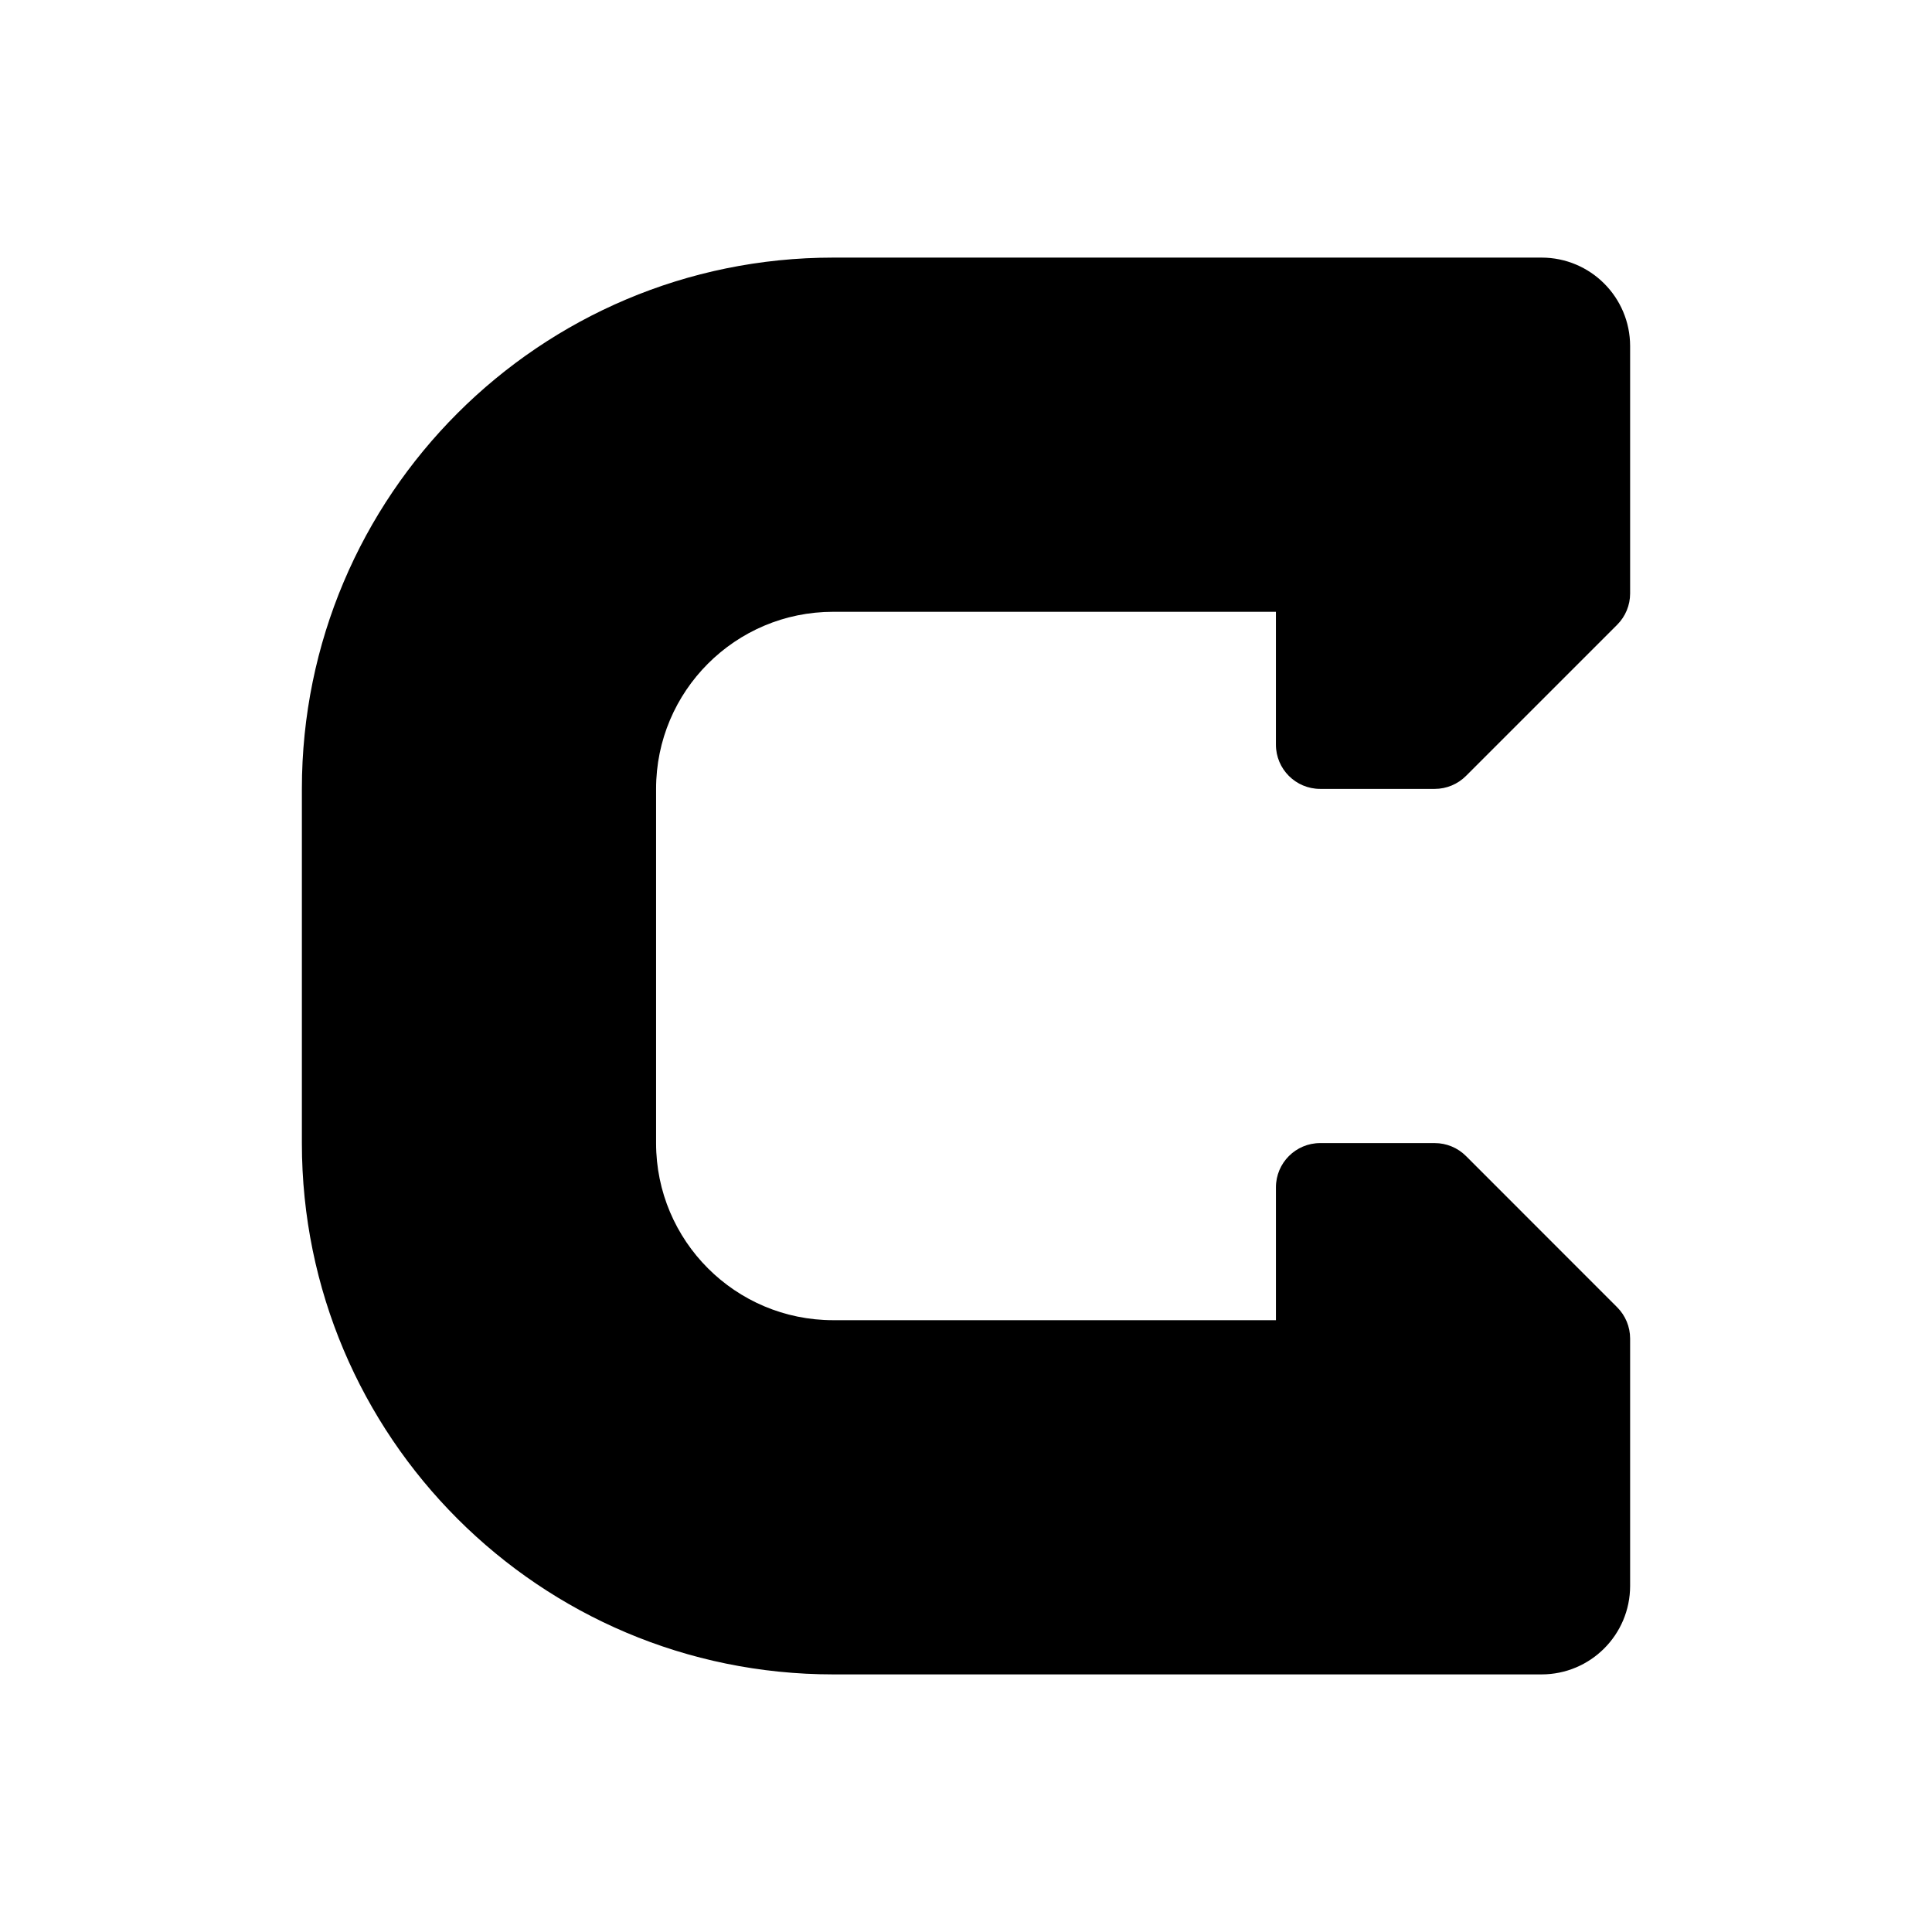
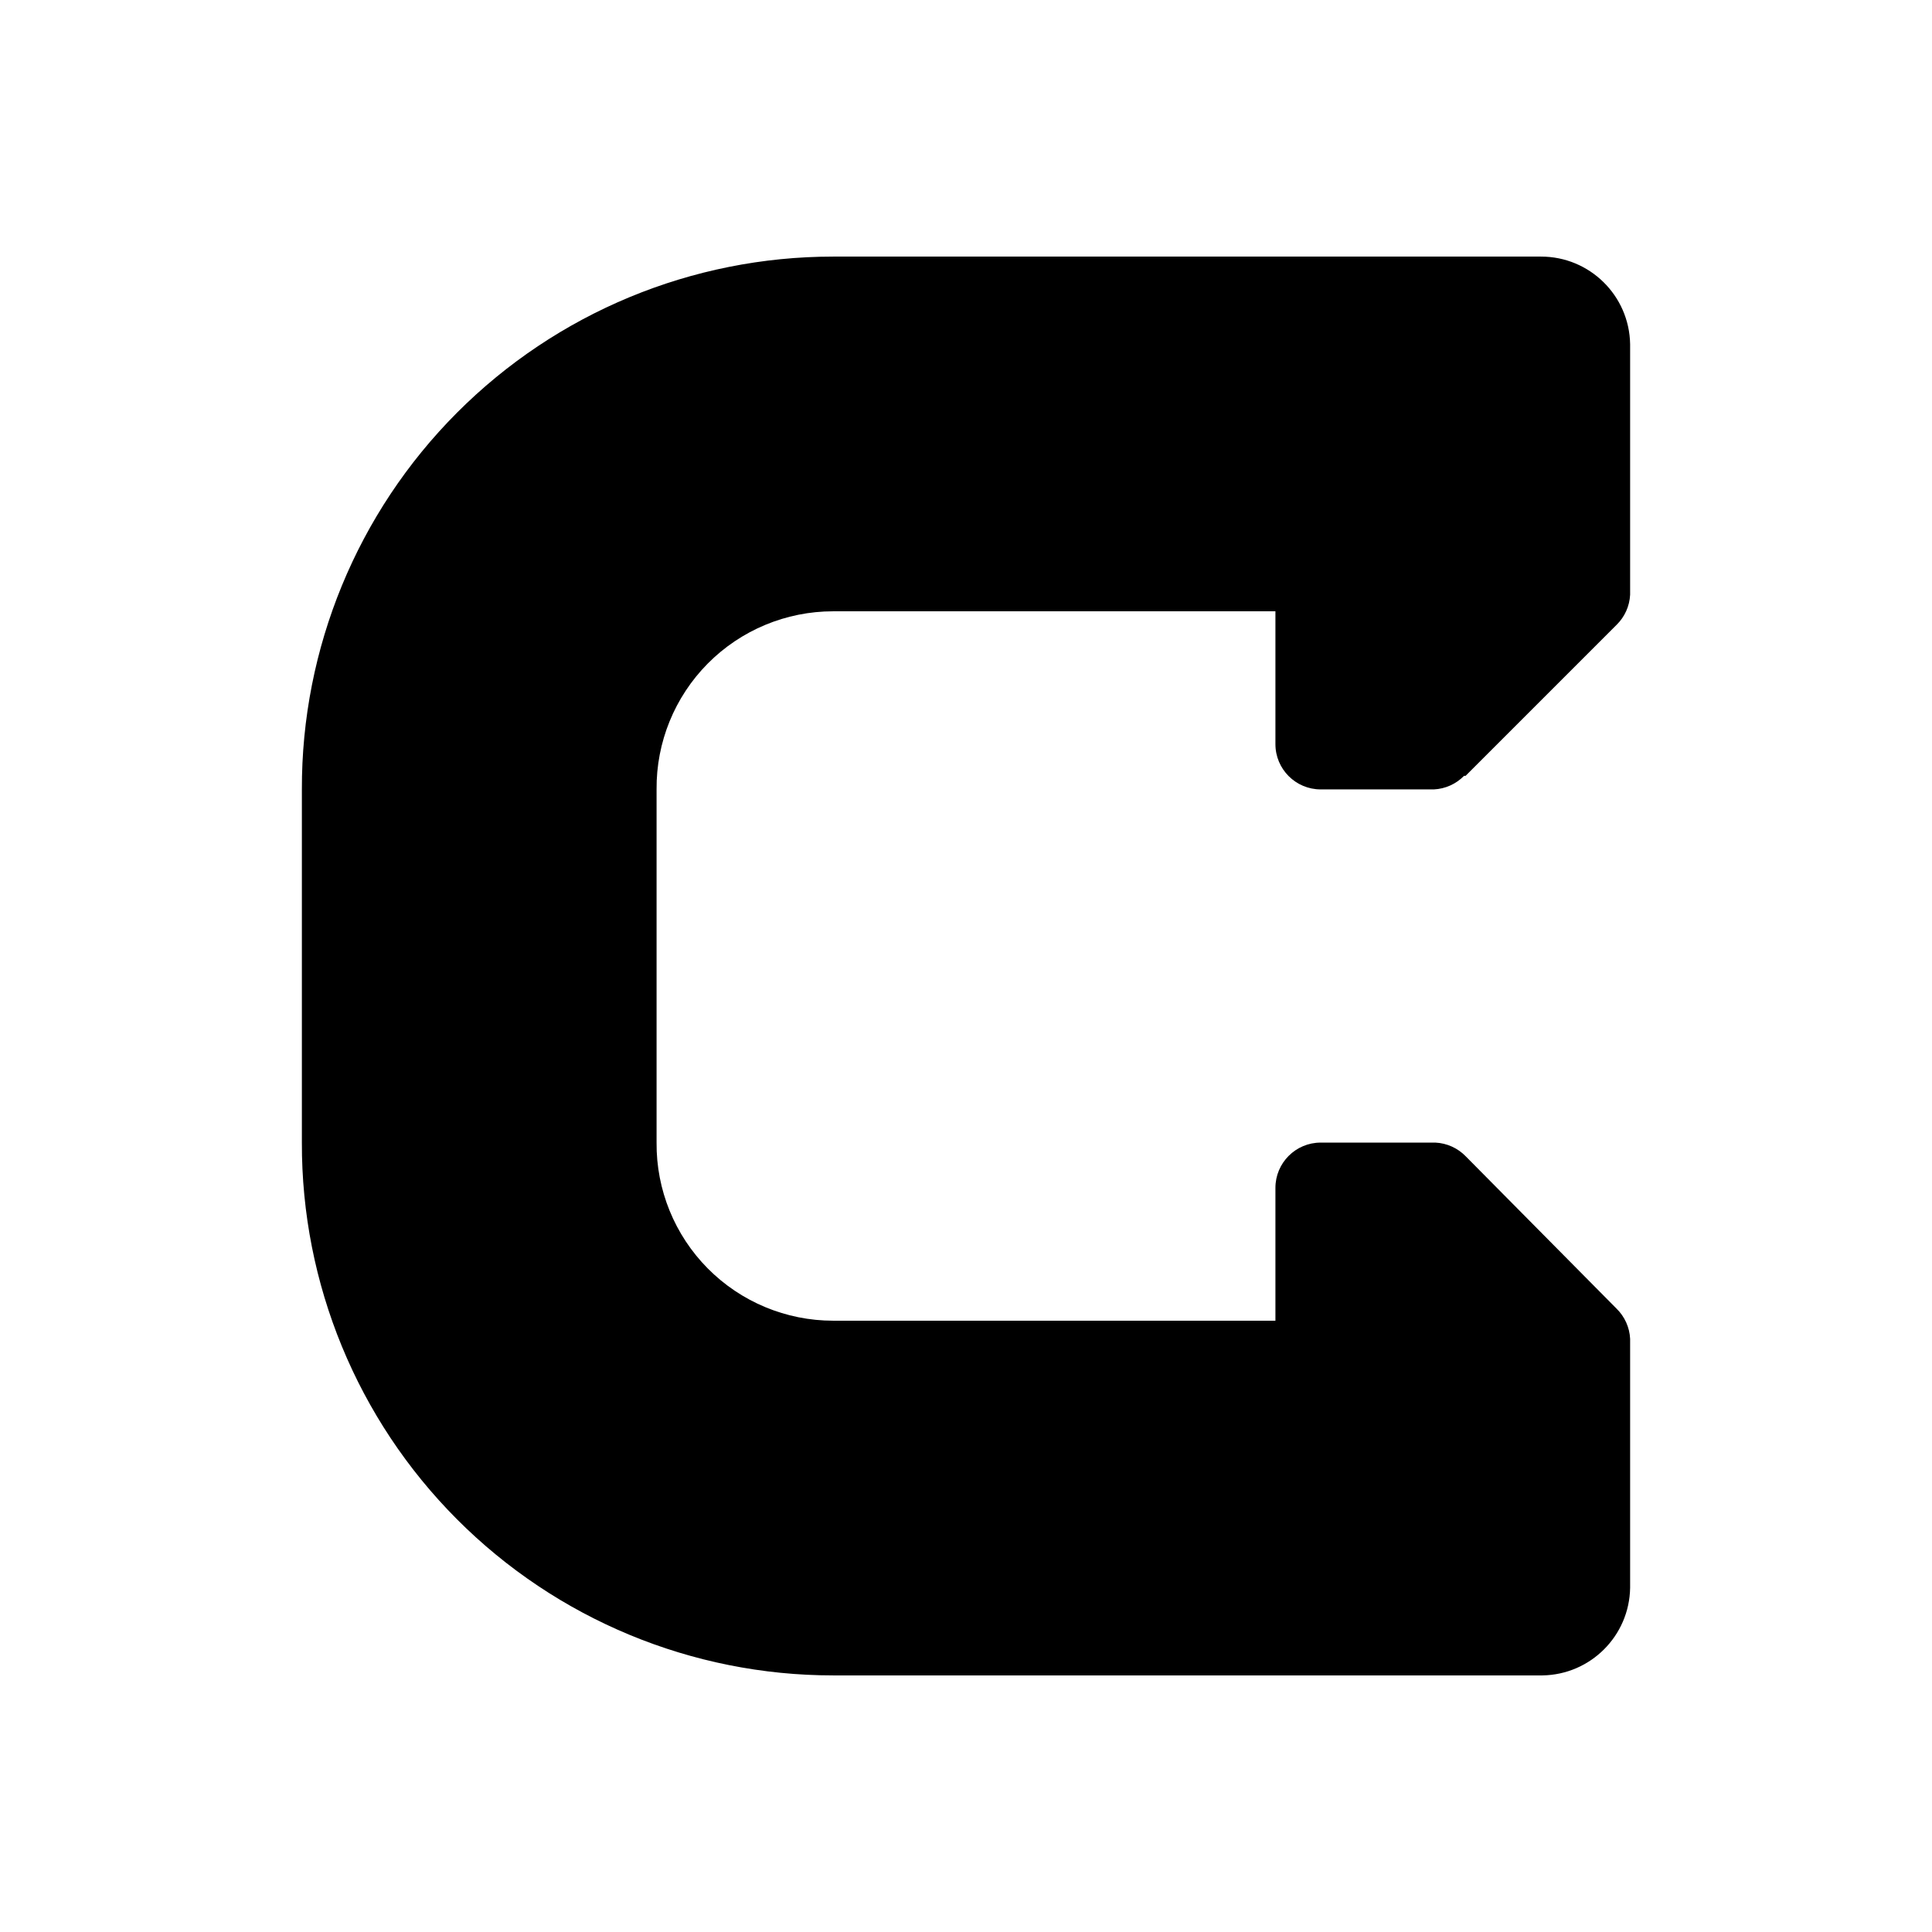
<svg xmlns="http://www.w3.org/2000/svg" viewBox="0 0 128 128">
-   <path d="M97.126 51.407l10.015-10.014a2.933 2.933 0 0 0 .859-2.075V22.933a5.867 5.867 0 0 0-5.867-5.866H55.2a35.2 35.2 0 0 0-35.2 35.2v23.466a35.2 35.2 0 0 0 35.2 35.2h46.933a5.867 5.867 0 0 0 5.867-5.866V88.682a2.933 2.933 0 0 0-.86-2.074L97.127 76.591a2.933 2.933 0 0 0-2.074-.859h-7.585a2.933 2.933 0 0 0-2.934 2.934v8.8H55.2a11.733 11.733 0 0 1-11.733-11.734V52.267A11.733 11.733 0 0 1 55.2 40.533h29.333v8.8a2.933 2.933 0 0 0 2.934 2.934h7.585a2.933 2.933 0 0 0 2.074-.86z" />
+   <path d="m97.1 51.4 10-10a3 3 0 0 0 .9-2V22.8a5.9 5.9 0 0 0-5.9-5.8H55.2A35.2 35.2 0 0 0 20 52.3v23.4A35.2 35.2 0 0 0 55.2 111h47a5.9 5.9 0 0 0 5.8-5.8V88.7a3 3 0 0 0-.9-2l-10-10.1a3 3 0 0 0-2-.9h-7.6a3 3 0 0 0-3 3v8.8H55.2a11.7 11.7 0 0 1-11.7-11.8V52.3a11.7 11.7 0 0 1 11.7-11.8h29.3v8.8a3 3 0 0 0 3 3H95a3 3 0 0 0 2-.9z" />
</svg>
